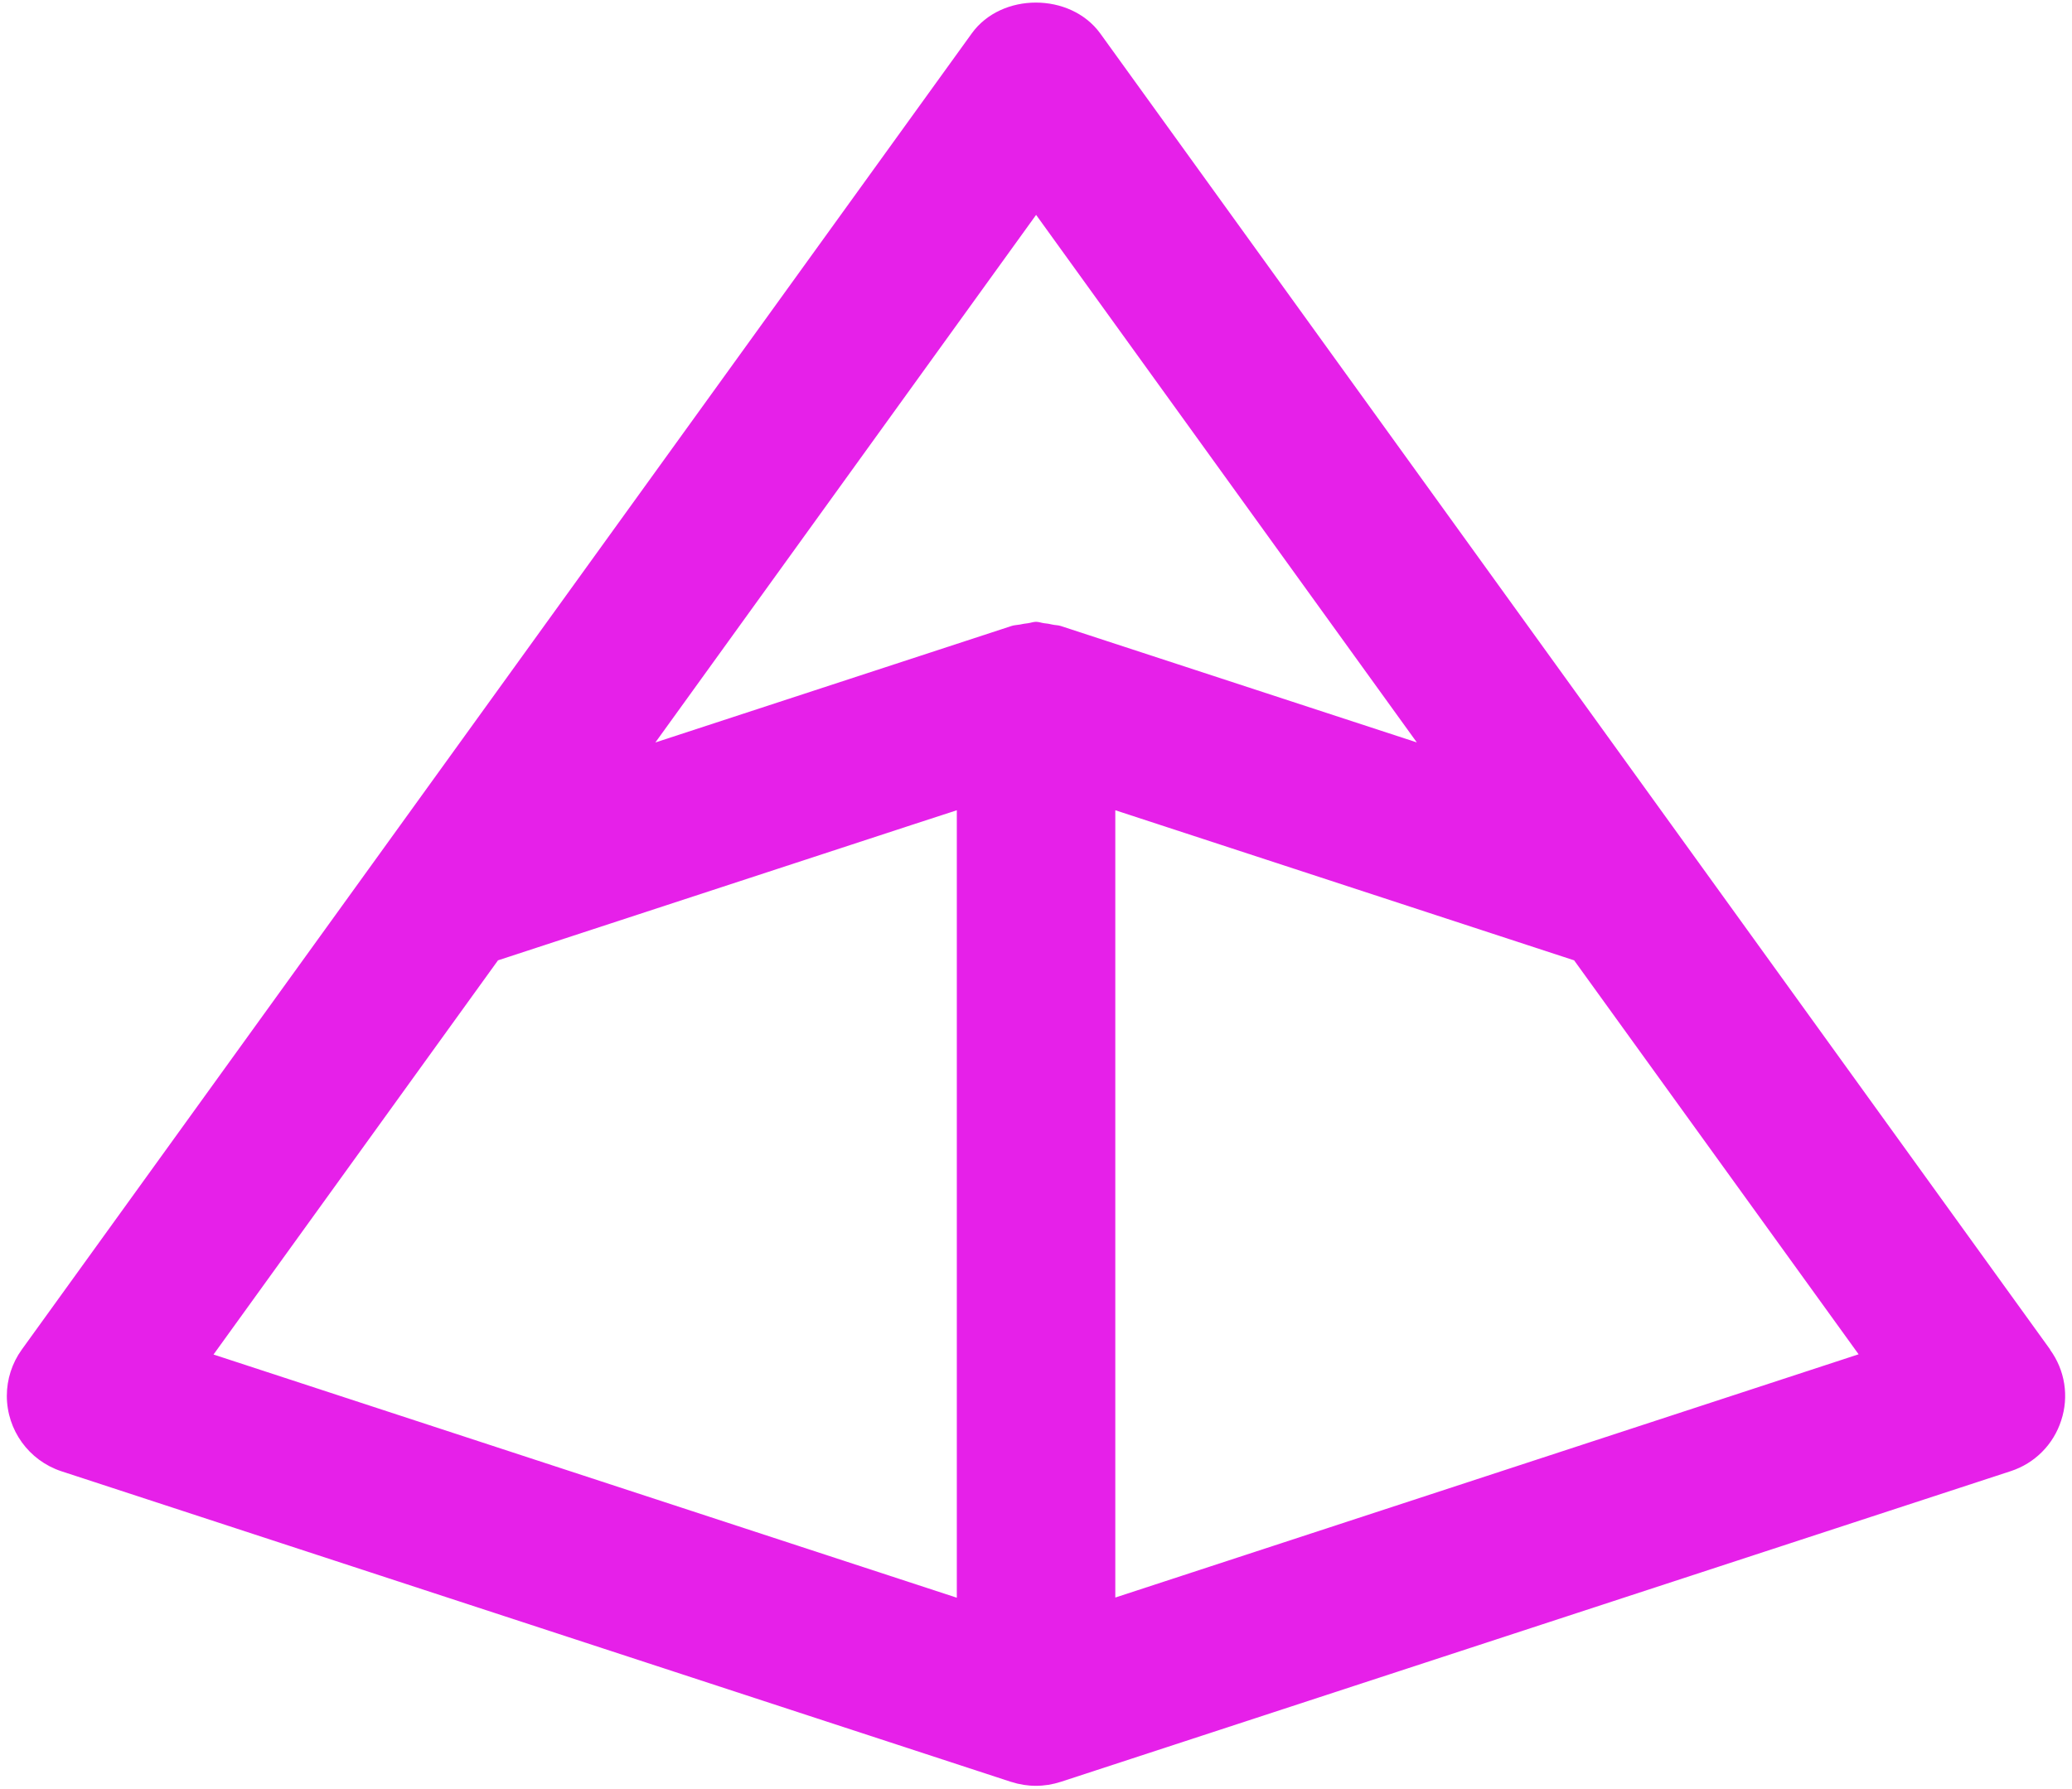
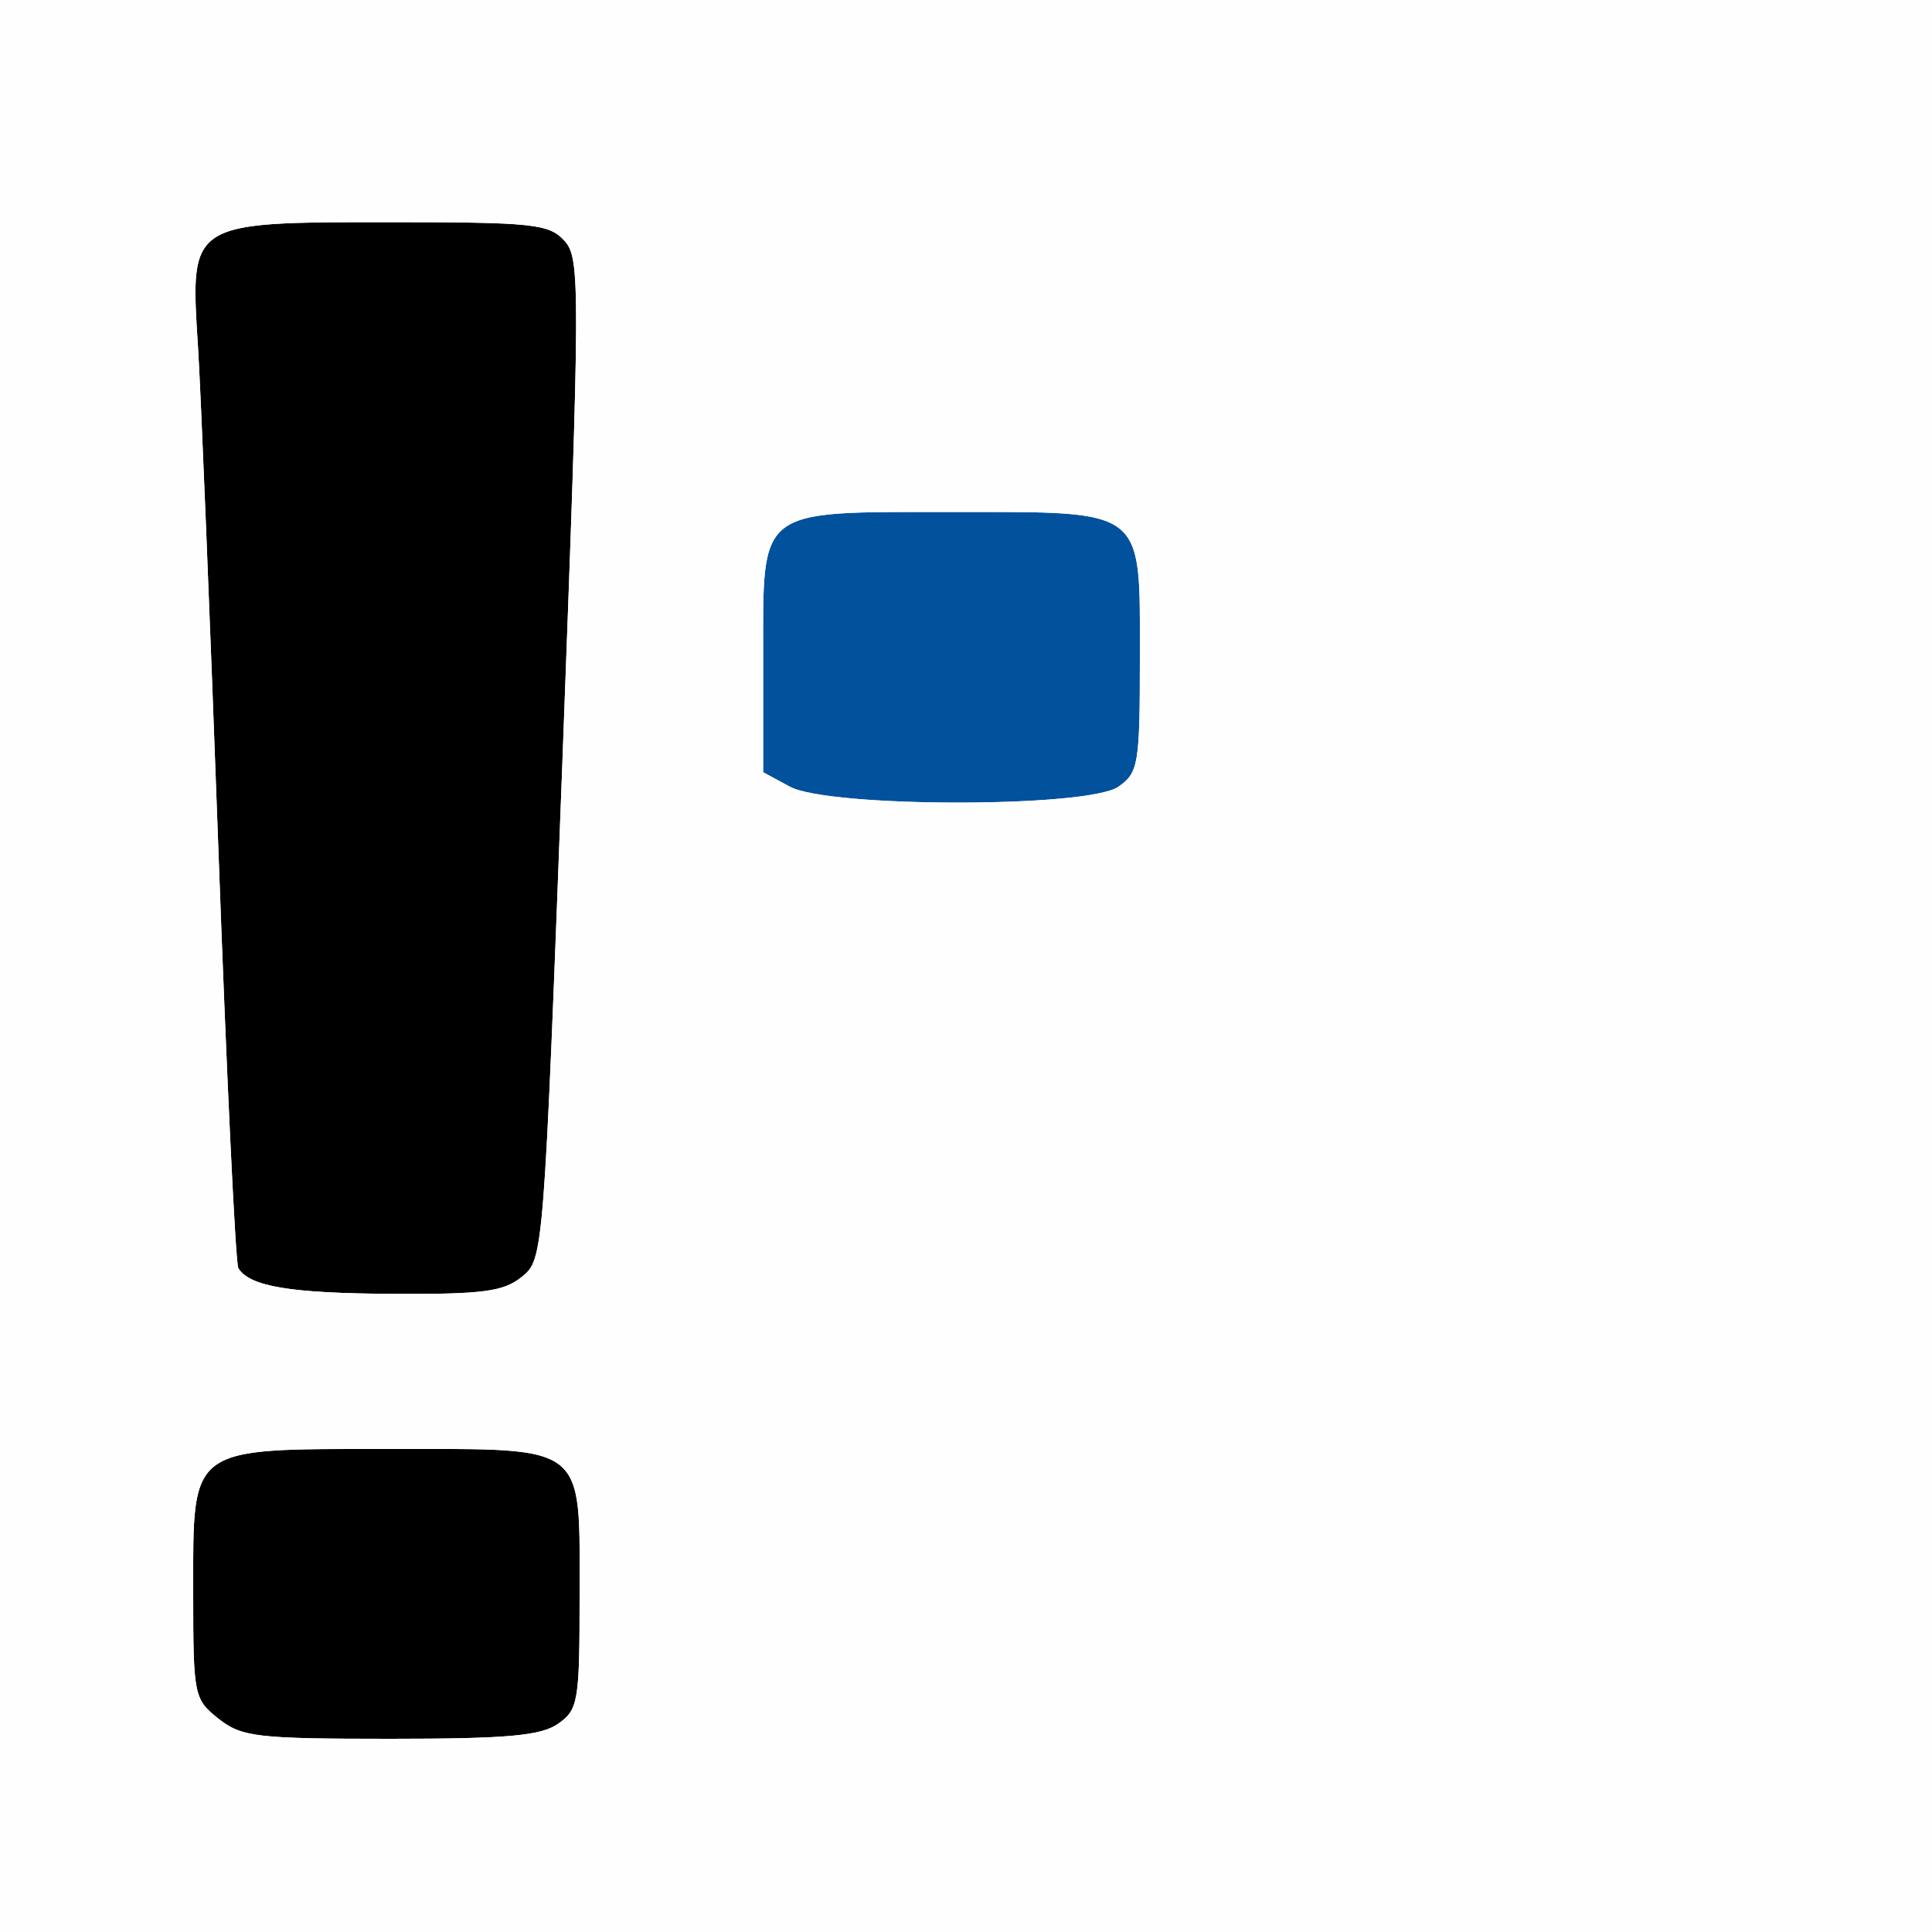
- <svg xmlns="http://www.w3.org/2000/svg" fill="none" viewBox="0 0 139 120">
-   <path fill="#E620E9" d="M137.542 90.563 73.808 2.241c-2.006-2.757-6.632-2.757-8.617 0L1.456 90.563a5.318 5.318 0 0 0-.998 3.101 5.331 5.331 0 0 0 3.642 5.05l63.735 20.851h.01a5.31 5.31 0 0 0 3.293 0h.01l63.735-20.85a5.265 5.265 0 0 0 3.393-3.406 5.244 5.244 0 0 0-.749-4.746h.015Zm-68.04-76.151 25.545 35.403-23.889-7.813c-.184-.06-.38-.05-.564-.094a3.488 3.488 0 0 0-.549-.09c-.184-.025-.359-.095-.543-.095-.185 0-.355.07-.54.095-.184.02-.368.05-.548.09-.19.035-.384.035-.554.094L44.115 49.77l-.15.05L69.513 14.41h-.01ZM33.408 64.438l27.811-9.104 2.969-.967v52.838L14.324 90.887l19.084-26.449Zm41.412 42.757V54.367l30.78 10.071 19.085 26.434-49.87 16.323h.005Z" />
+ <svg xmlns="http://www.w3.org/2000/svg" width="200" height="200" viewBox="0 0 200 200">
+   <g>
+     <path d="M 54.03 132.17 C52.14,133.71 50.00,133.99 40.64,133.94 C30.01,133.88 25.85,133.18 24.67,131.28 C24.38,130.80 23.44,111.08 22.59,87.46 C21.73,63.83 20.79,40.58 20.49,35.78 L 20.47 35.57 C20.14,30.26 19.94,27.19 21.36,25.42 C23.30,23.00 28.27,23.00 40.01,23.00 L 40.35 23.00 C55.19,23.00 56.85,23.18 58.43,24.92 C60.08,26.74 60.07,29.43 58.23,78.59 C56.30,129.98 56.27,130.36 54.03,132.17 ZM 57.78 178.44 C56.00,179.69 52.50,180.00 40.41,180.00 C26.61,180.00 25.04,179.82 22.63,177.93 C20.08,175.91 20.00,175.54 20.00,164.93 C20.00,164.48 20.00,164.04 20.00,163.62 C19.99,157.50 19.99,154.13 21.66,152.27 C23.72,149.99 28.32,149.99 38.56,150.00 C39.14,150.00 39.73,150.00 40.35,150.00 C41.26,150.00 42.13,150.00 42.96,150.00 C52.22,149.98 56.46,149.97 58.39,152.08 C60.03,153.87 60.02,157.16 60.00,163.24 C60.00,163.88 60.00,164.56 60.00,165.27 C60.00,176.14 59.86,176.99 57.78,178.44 Z" fill="rgb(0,0,0)" />
+     <path d="M 115.78 81.44 C112.64,83.64 85.81,83.63 81.75,81.43 L 79.00 79.94 L 79.00 68.02 C79.00,67.49 79.00,66.98 79.00,66.48 C78.99,60.32 78.98,56.97 80.65,55.15 C82.63,52.99 86.98,52.99 96.50,53.00 C97.14,53.00 97.81,53.00 98.50,53.00 C99.19,53.00 99.85,53.00 100.49,53.00 C110.02,52.99 114.37,52.99 116.35,55.15 C118.02,56.97 118.01,60.31 118.00,66.47 C118.00,66.96 118.00,67.47 118.00,68.00 C118.00,79.15 117.86,79.98 115.78,81.44 Z" fill="rgb(2,81,157)" />
+     <path d="M 0.00 100.00 L 0.00 0.00 L 100.00 0.00 L 200.00 0.00 L 200.00 100.00 L 200.00 200.00 L 100.00 200.00 L 0.00 200.00 L 0.00 100.00 ZM 57.78 178.44 C59.86,176.99 60.00,176.14 60.00,165.27 C60.00,149.26 60.95,150.00 40.35,150.00 C19.37,150.00 20.00,149.54 20.00,164.93 C20.00,175.54 20.08,175.91 22.63,177.93 C25.04,179.82 26.61,180.00 40.41,180.00 C52.50,180.00 56.00,179.69 57.78,178.44 ZM 54.03 132.17 C56.27,130.36 56.30,129.98 58.23,78.59 C60.07,29.43 60.08,26.74 58.43,24.92 C56.85,23.18 55.19,23.00 40.35,23.00 C19.56,23.00 19.67,22.93 20.49,35.78 C20.79,40.58 21.73,63.83 22.59,87.46 C23.44,111.08 24.38,130.80 24.67,131.28 C25.85,133.18 30.01,133.88 40.64,133.94 C50.00,133.99 52.14,133.71 54.03,132.17 ZM 115.78 81.44 C117.86,79.98 118.00,79.15 118.00,68.00 C118.00,52.45 118.71,53.00 98.50,53.00 C78.29,53.00 79.00,52.45 79.00,68.02 L 79.00 79.94 L 81.75 81.43 C85.81,83.63 112.64,83.64 115.78,81.44 Z" fill="rgb(254,254,254)" />
+   </g>
</svg>
